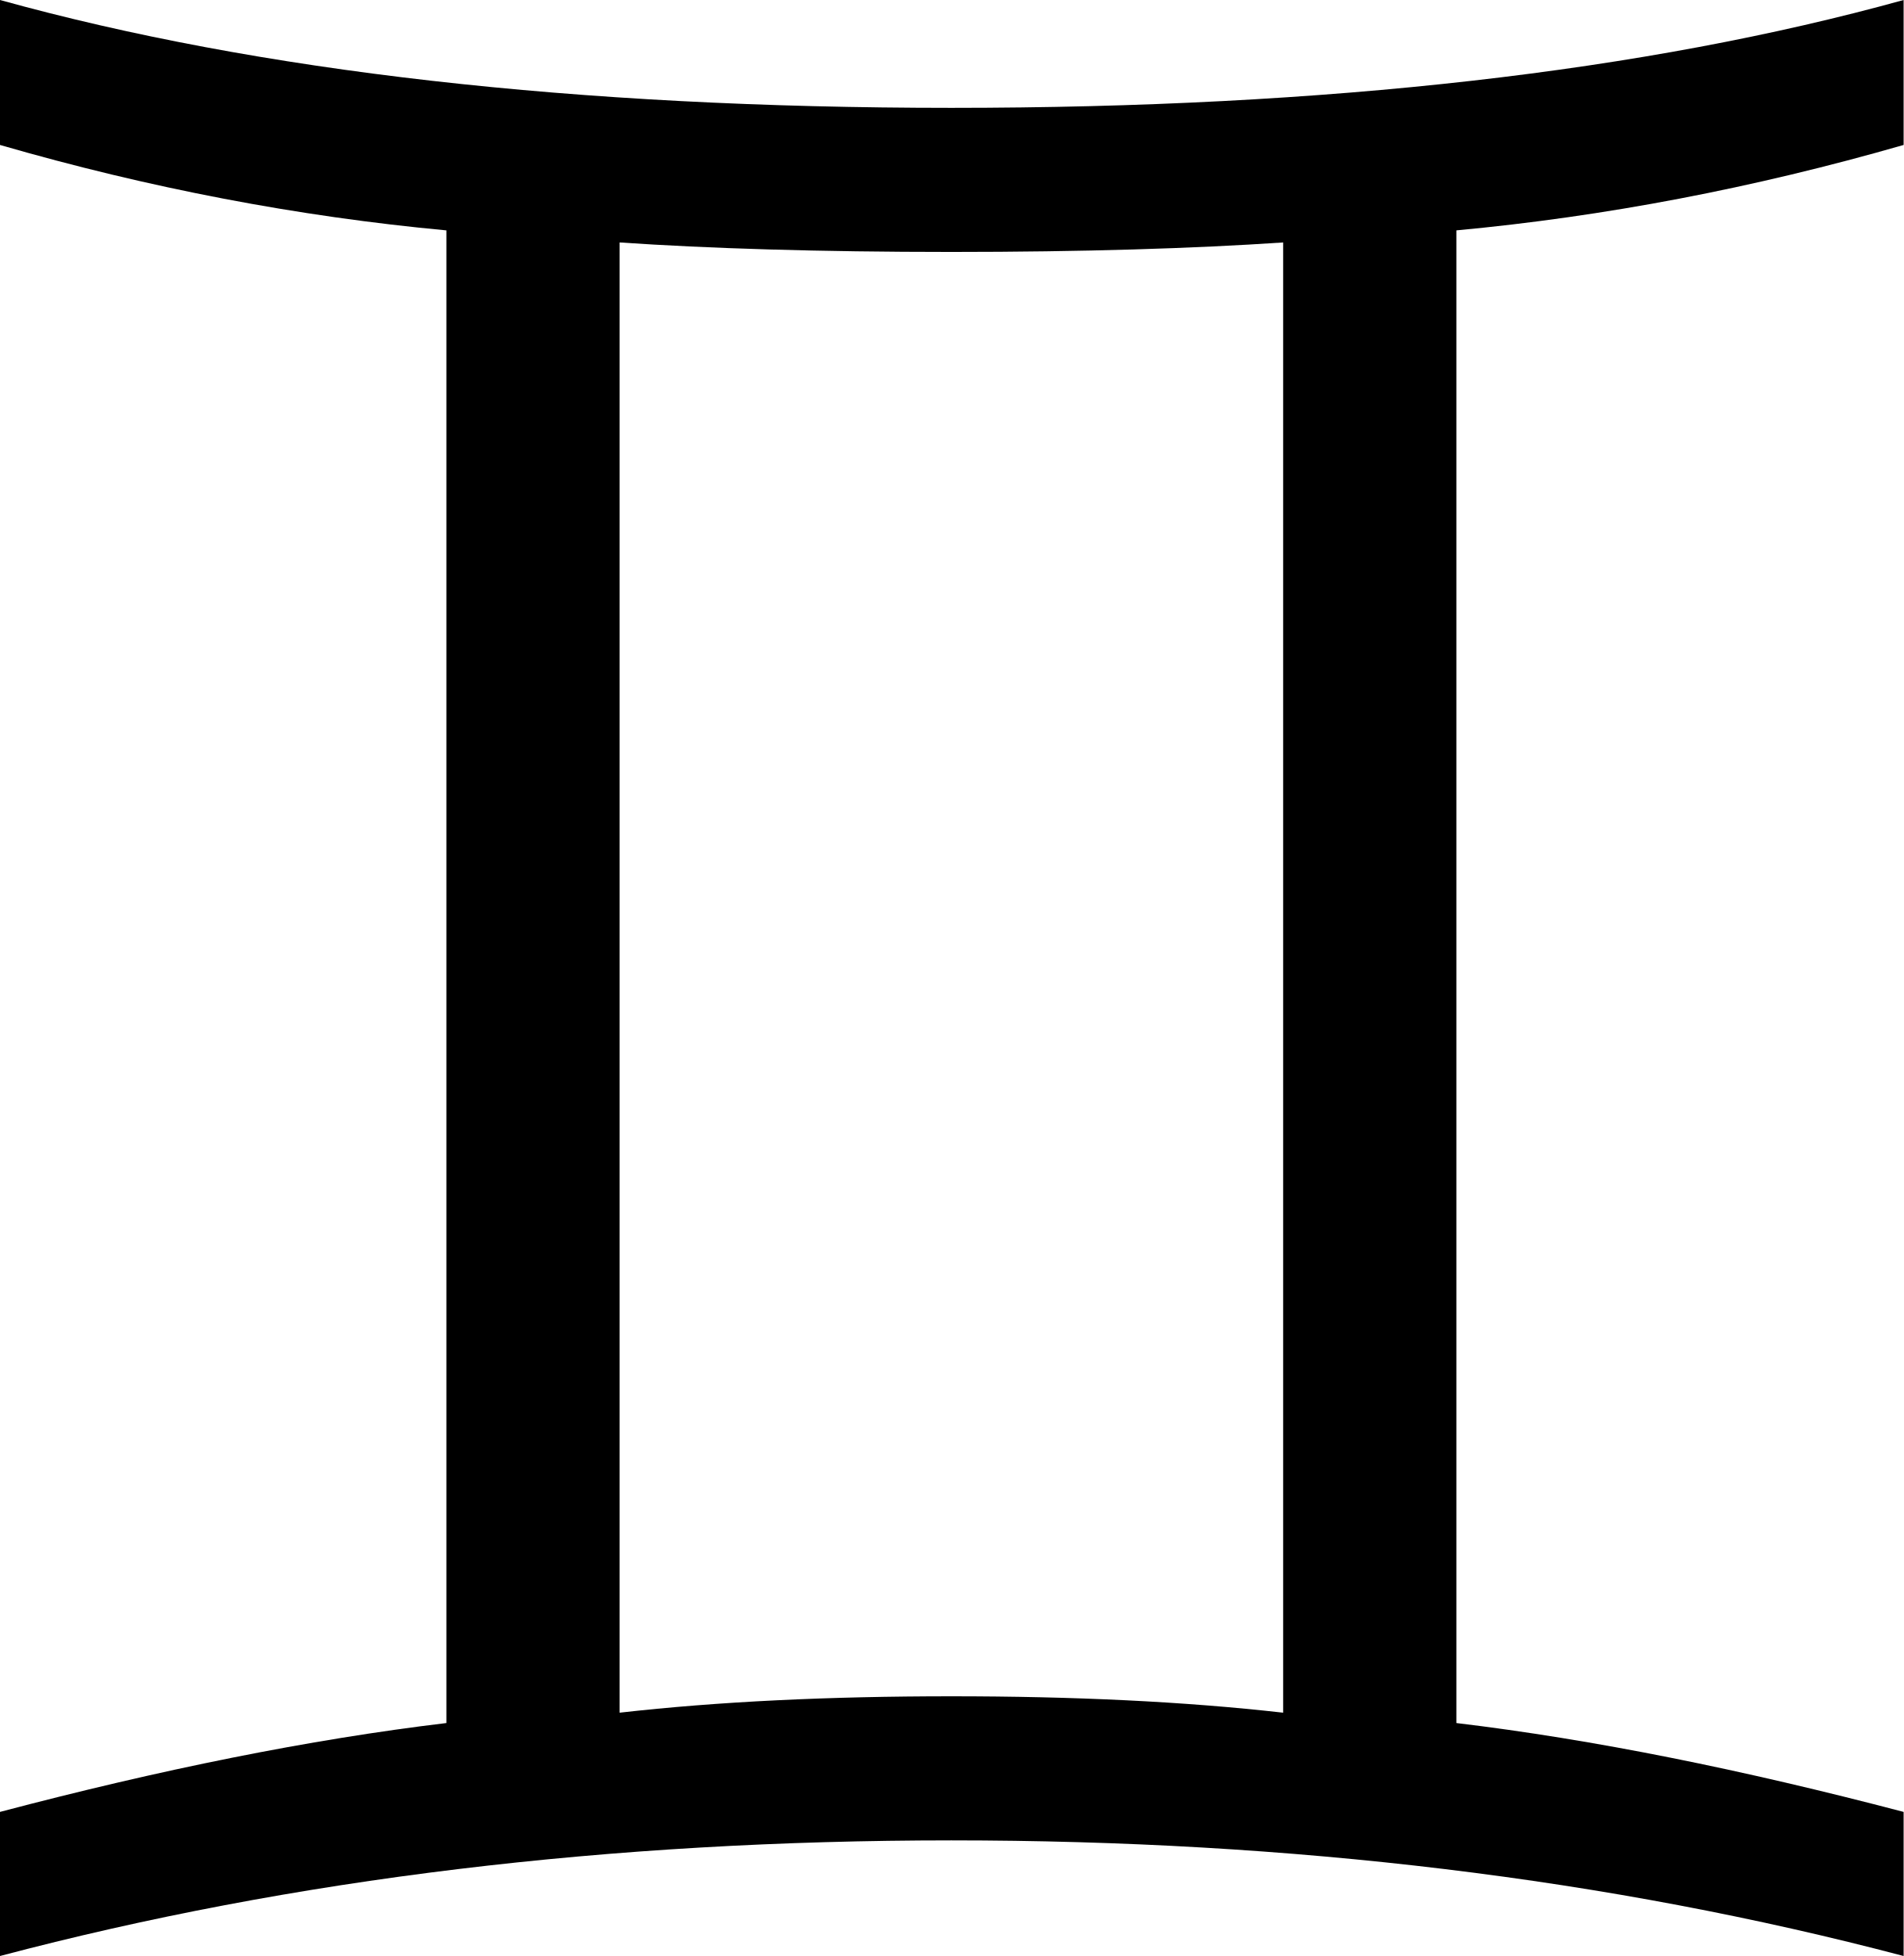
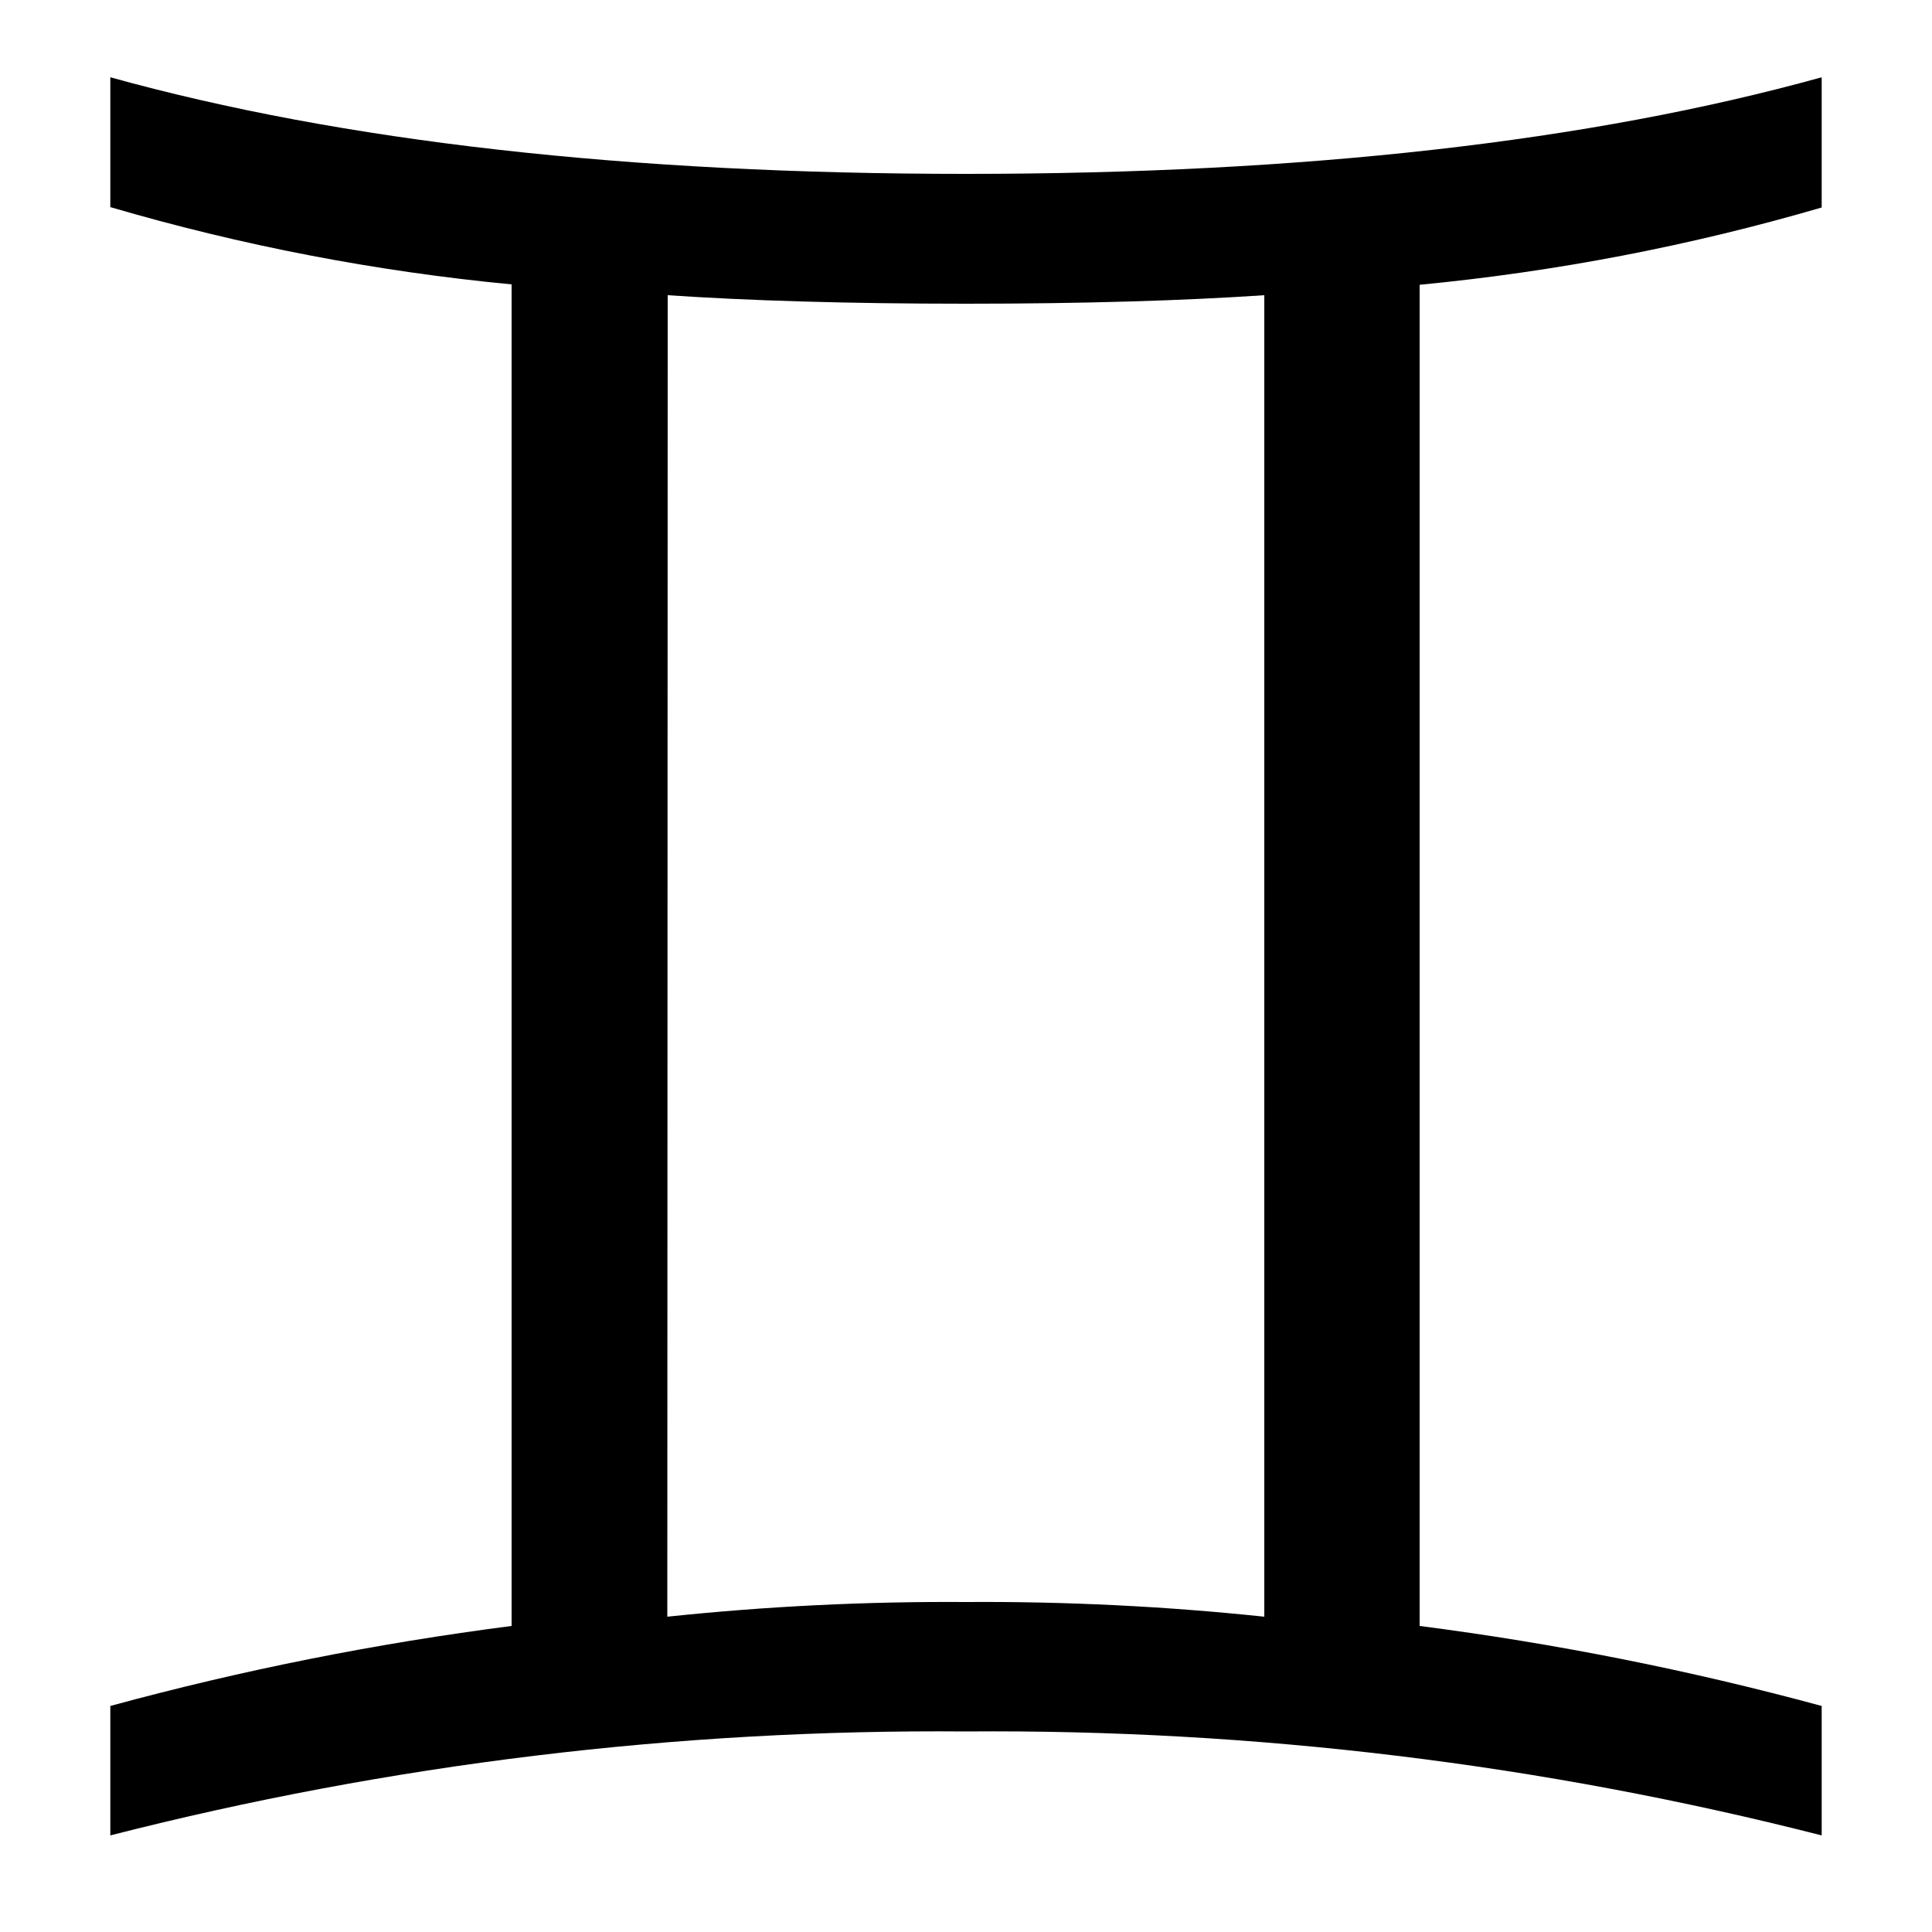
- <svg xmlns="http://www.w3.org/2000/svg" xml:space="preserve" width="183pt" height="188pt" style="shape-rendering:geometricPrecision; text-rendering:geometricPrecision; image-rendering:optimizeQuality; fill-rule:evenodd" viewBox="0 0 8268 11692" id="svg620">
-   <defs id="defs621">
-     <style type="text/css" id="style622">
-     .fil0 {fill:#000000}
-    </style>
-   </defs>
-   <g id="Layer 1" transform="matrix(5.152124,0,0,5.157475,-9408.358,-14342.93)">
-     <path class="fil0" d="M1524 5048l0 -167c186,-49 359,-84 518,-103l0 -1730c-172,-16 -345,-49 -518,-99l0 -168c300,83 668,125 1104,125 437,0 805,-42 1105,-125l0 168c-174,50 -347,83 -519,99l0 1730c159,19 332,54 519,103l0 167c-342,-90 -710,-134 -1105,-134 -395,0 -763,44 -1104,134zm719 -282c115,-13 243,-19 385,-19 142,0 270,6 385,19l0 -1704c-104,7 -232,11 -385,11 -154,0 -282,-4 -385,-11l0 1704z" id="path624" />
+ <svg xmlns="http://www.w3.org/2000/svg" id="Capa_1" data-name="Capa 1" viewBox="0 0 100 100">
+   <g id="Layer_1" data-name="Layer 1">
+     <path id="path624" d="M5.71,95V88.3a153.42,153.42,0,0,1,20.77-4.14V14.72a111.66,111.66,0,0,1-20.77-4V4Q23.75,9,50,9T94.29,4v6.74a112.69,112.69,0,0,1-20.81,4V84.16A155.14,155.14,0,0,1,94.29,88.3V95A173.51,173.51,0,0,0,50,89.62,173,173,0,0,0,5.71,95ZM34.54,83.68A138.89,138.89,0,0,1,50,82.92a138.89,138.89,0,0,1,15.44.76V15.28c-4.17.28-9.3.44-15.44.44s-11.31-.16-15.44-.44Z" />
  </g>
</svg>
